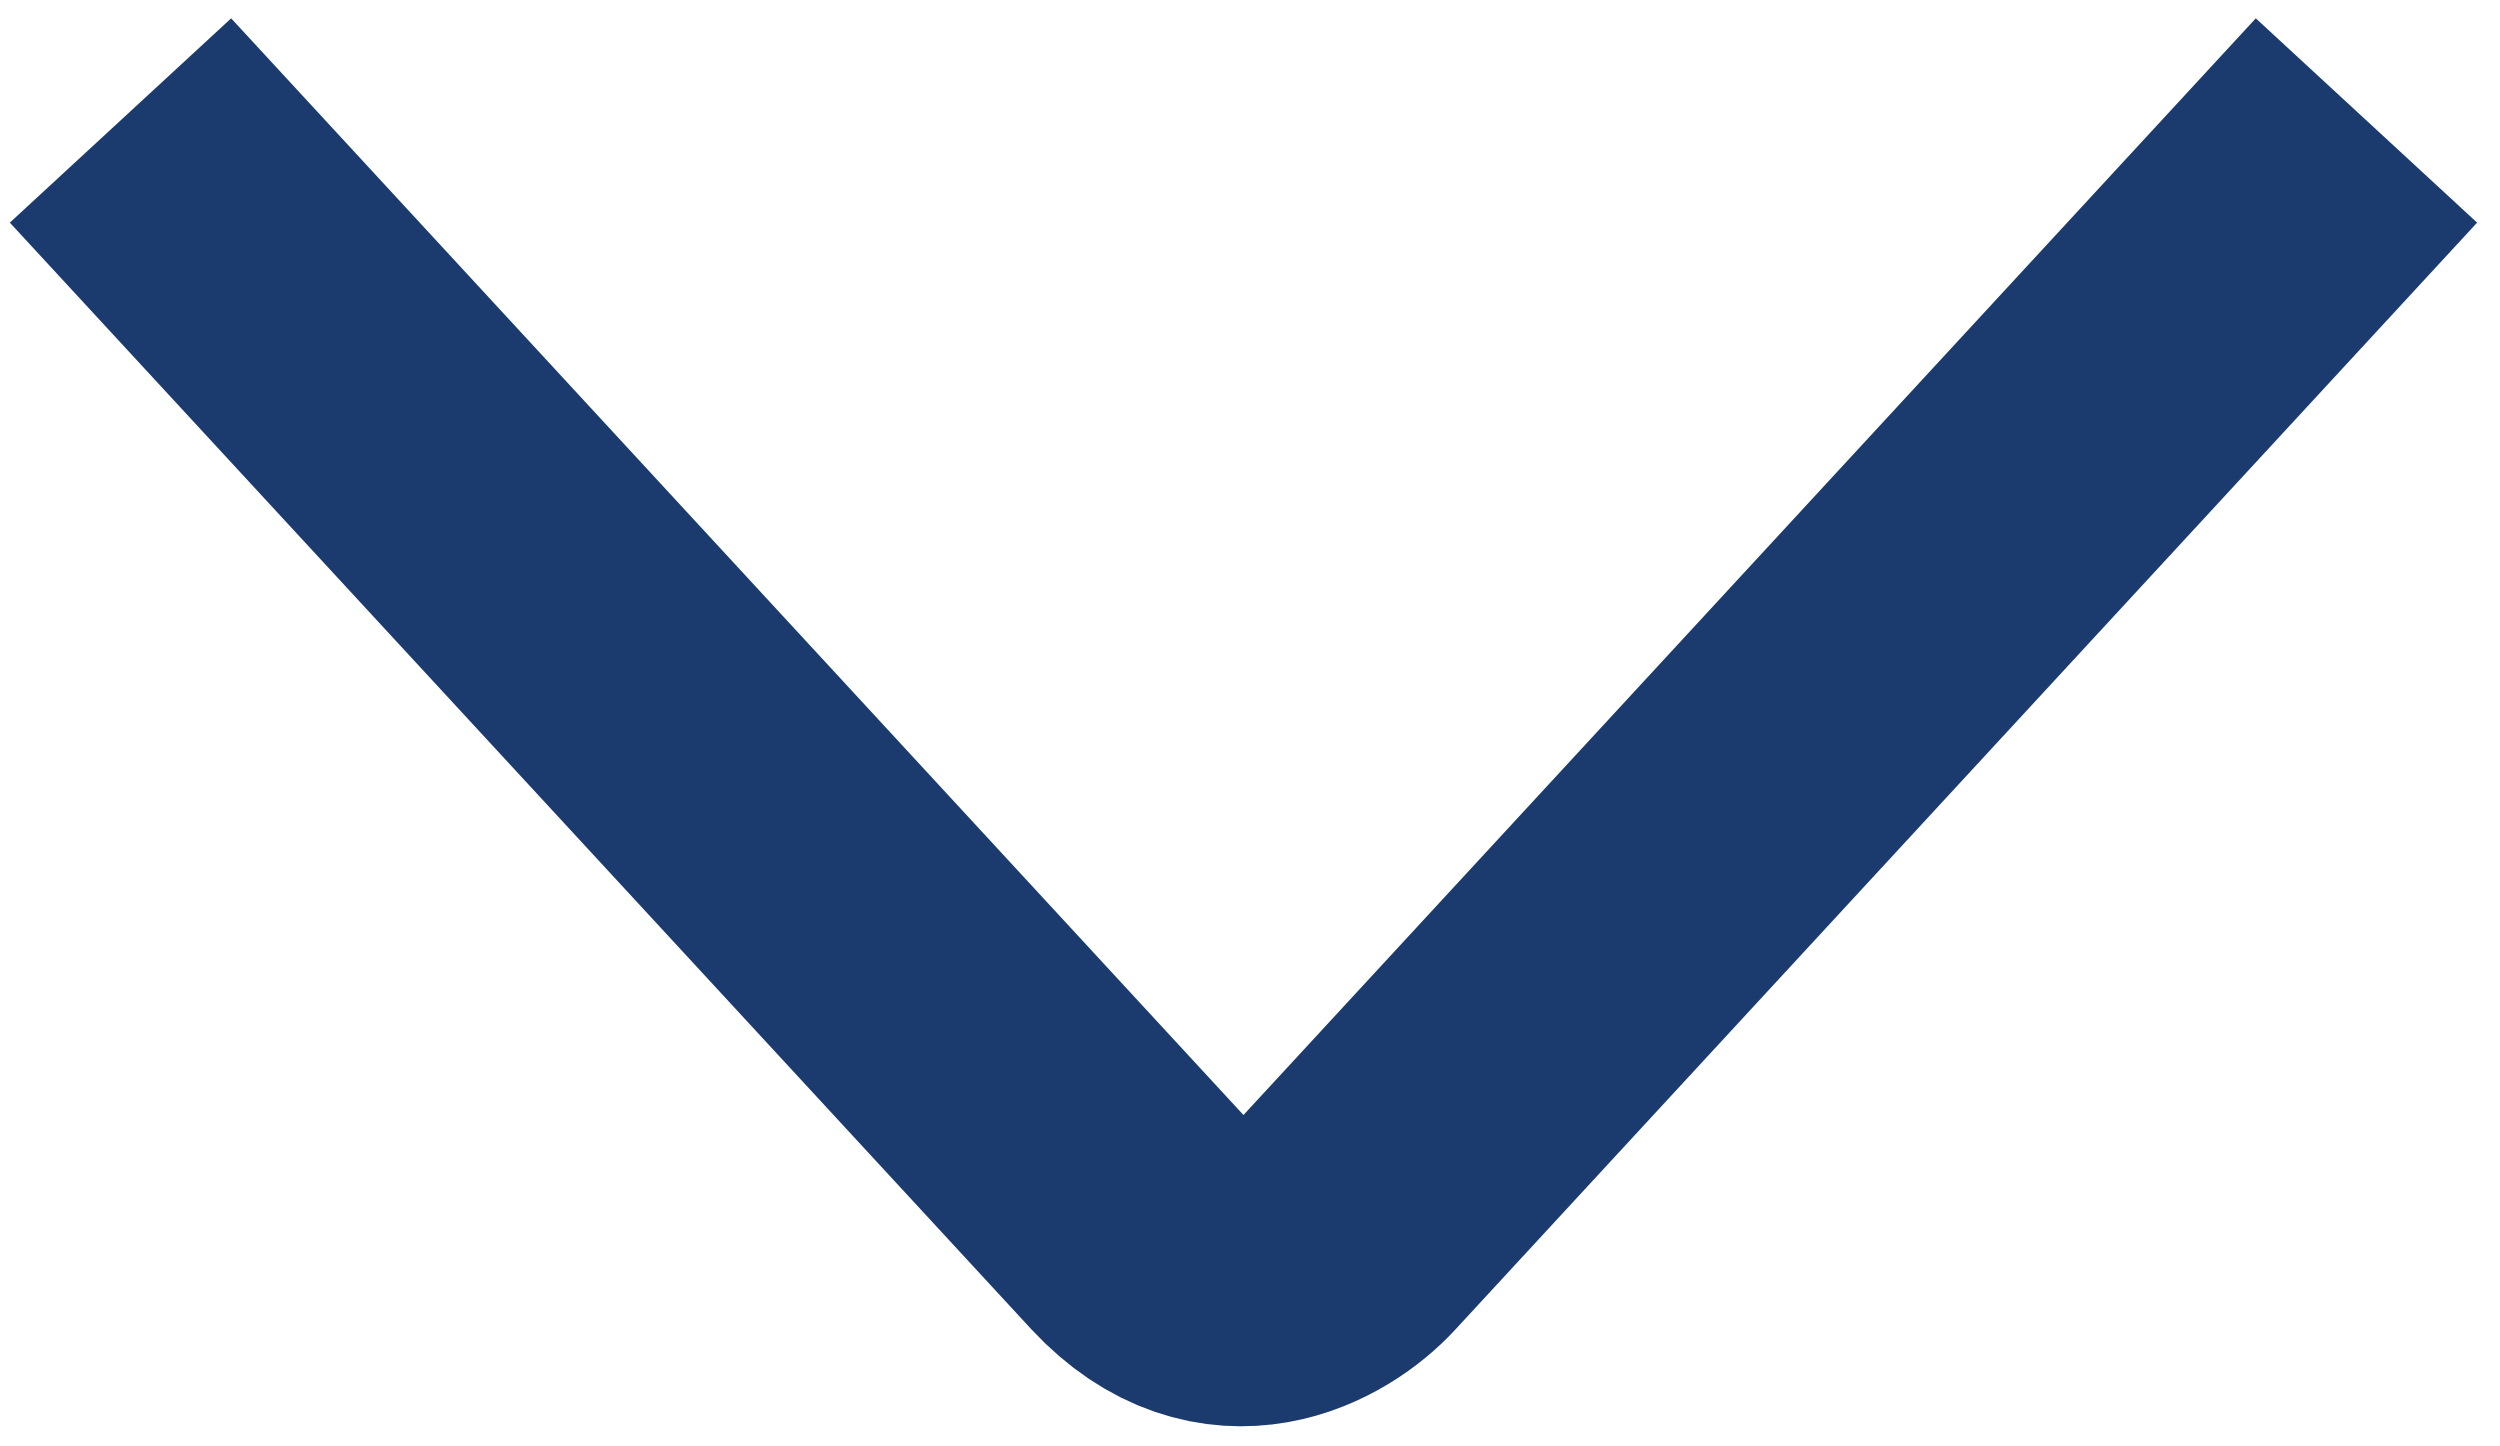
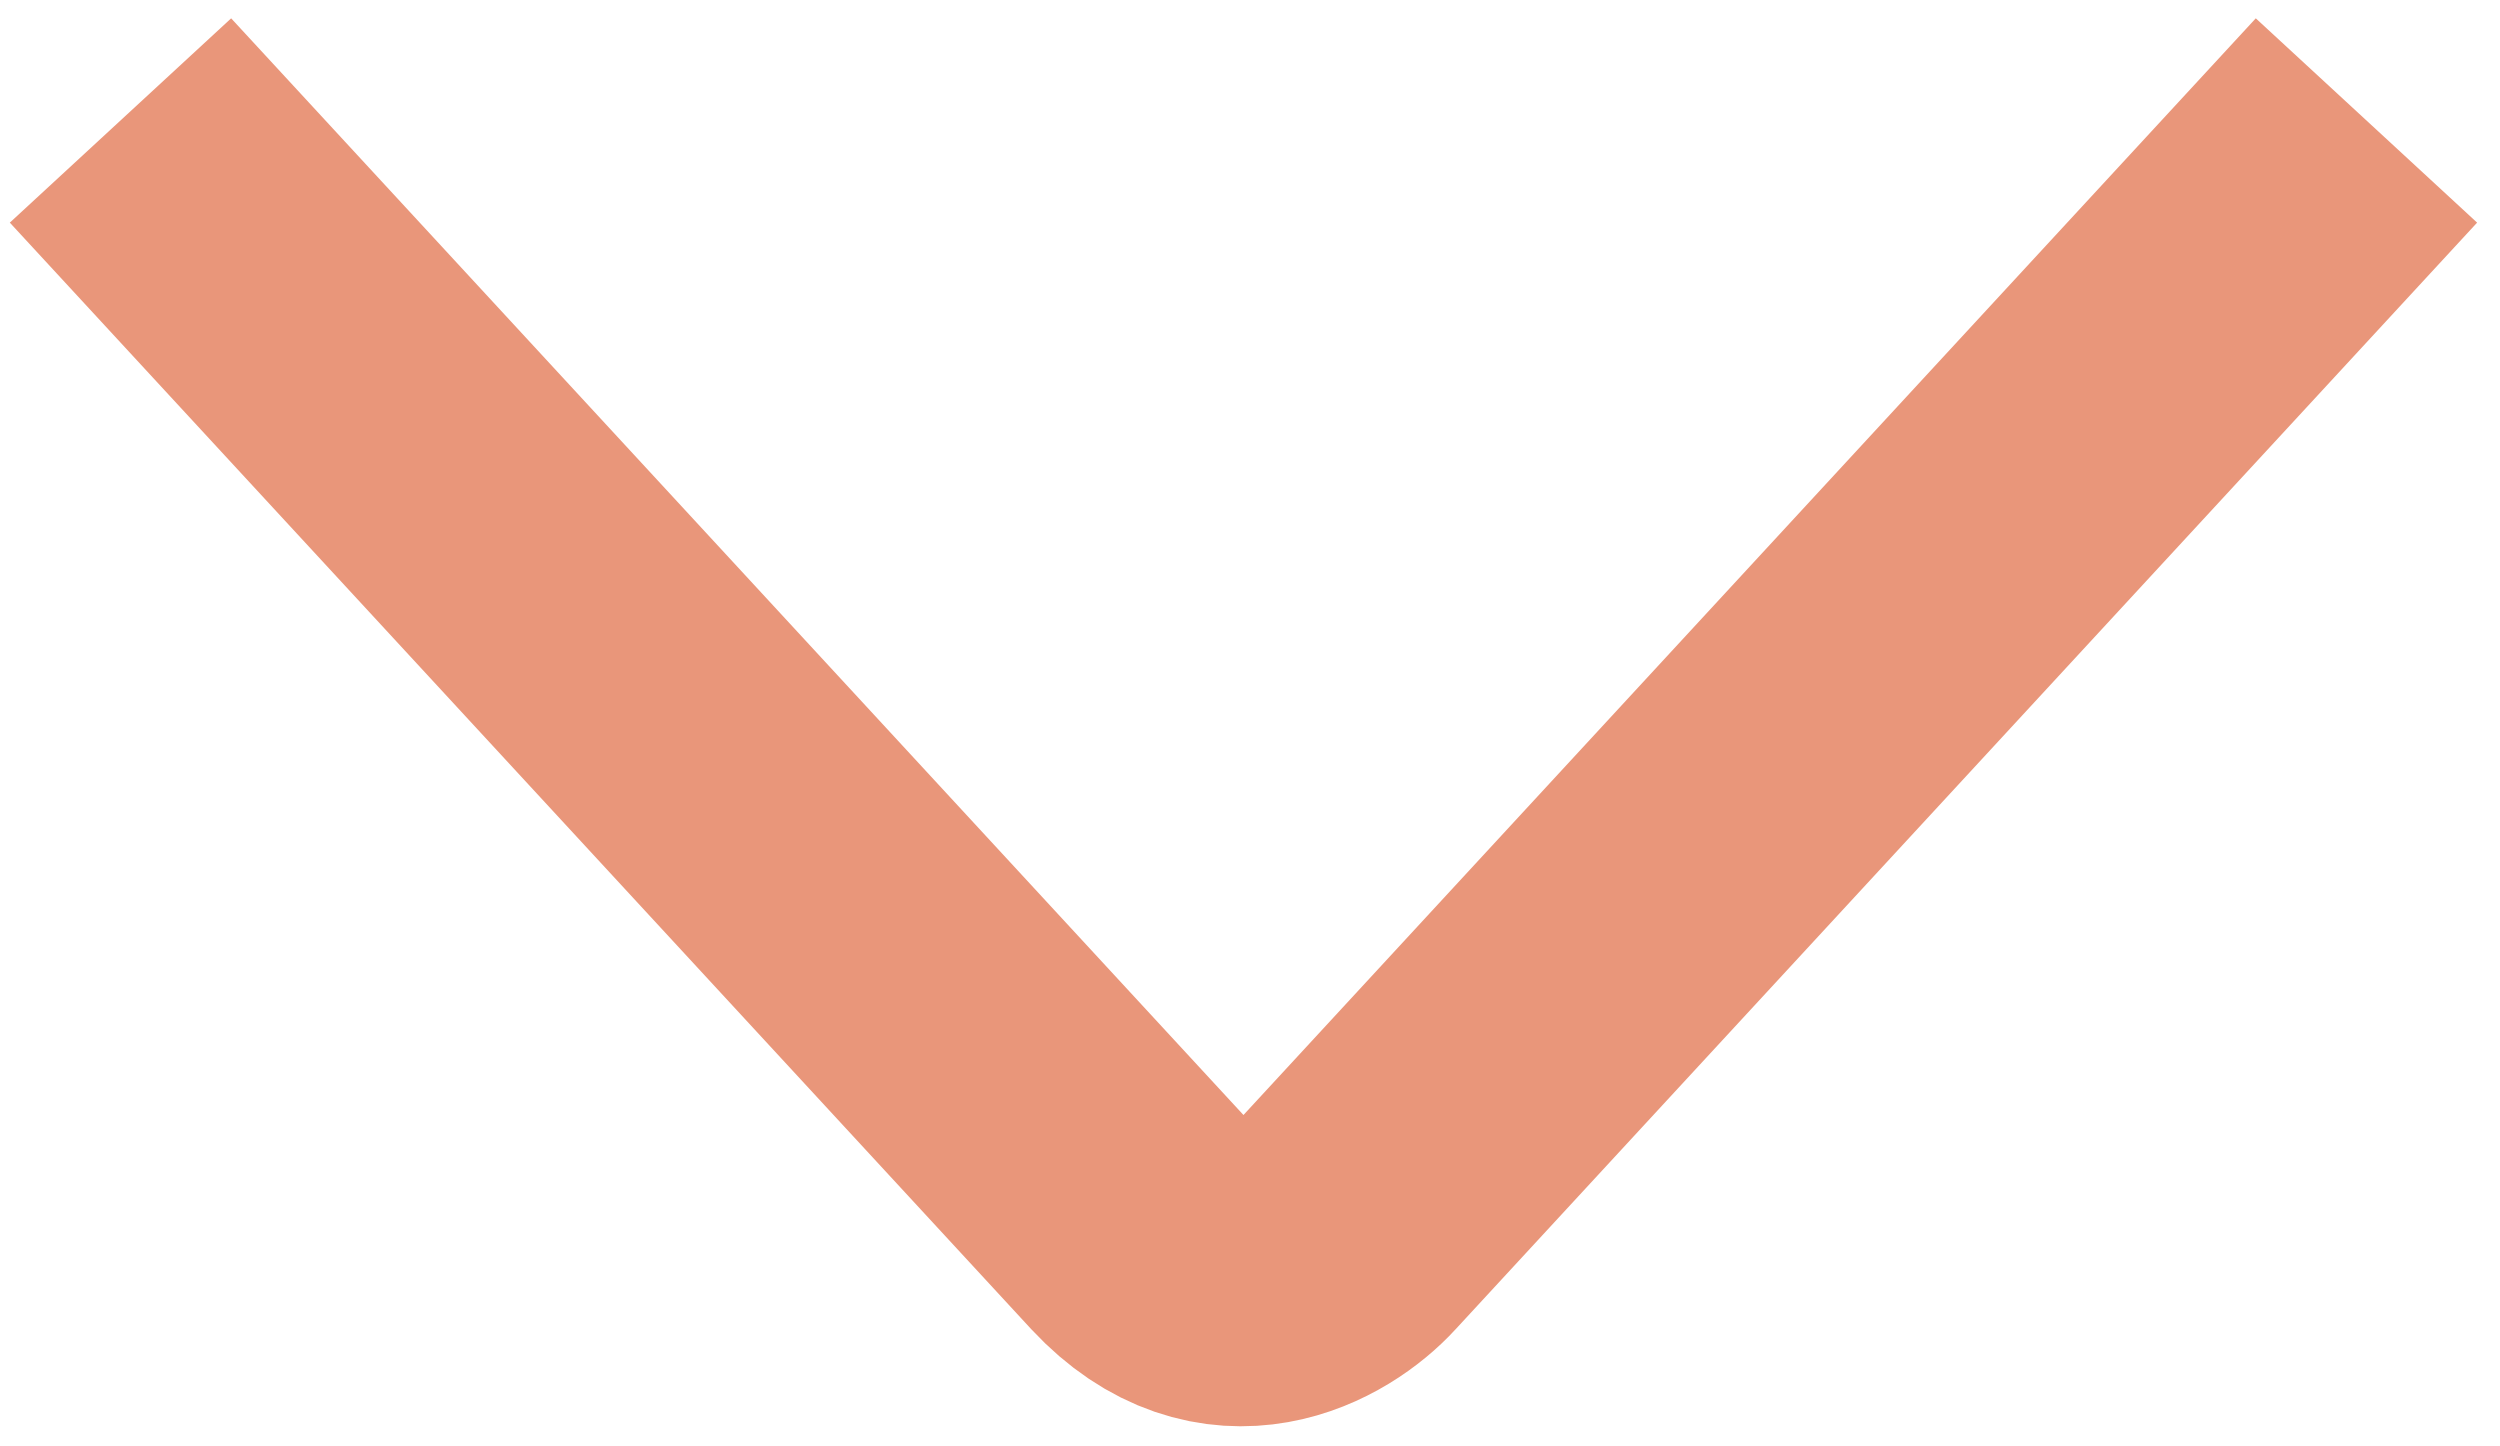
<svg xmlns="http://www.w3.org/2000/svg" width="83" height="48" viewBox="0 0 83 48" fill="none">
-   <path d="M4 4L37.914 40.74C40.644 43.661 43.543 41.957 44.652 40.74L78.566 4" stroke="#1B3B6F" stroke-width="10" />
+   <path d="M4 4L37.914 40.74C40.644 43.661 43.543 41.957 44.652 40.74L78.566 4" stroke="#e9967a" stroke-width="10" />
</svg>
